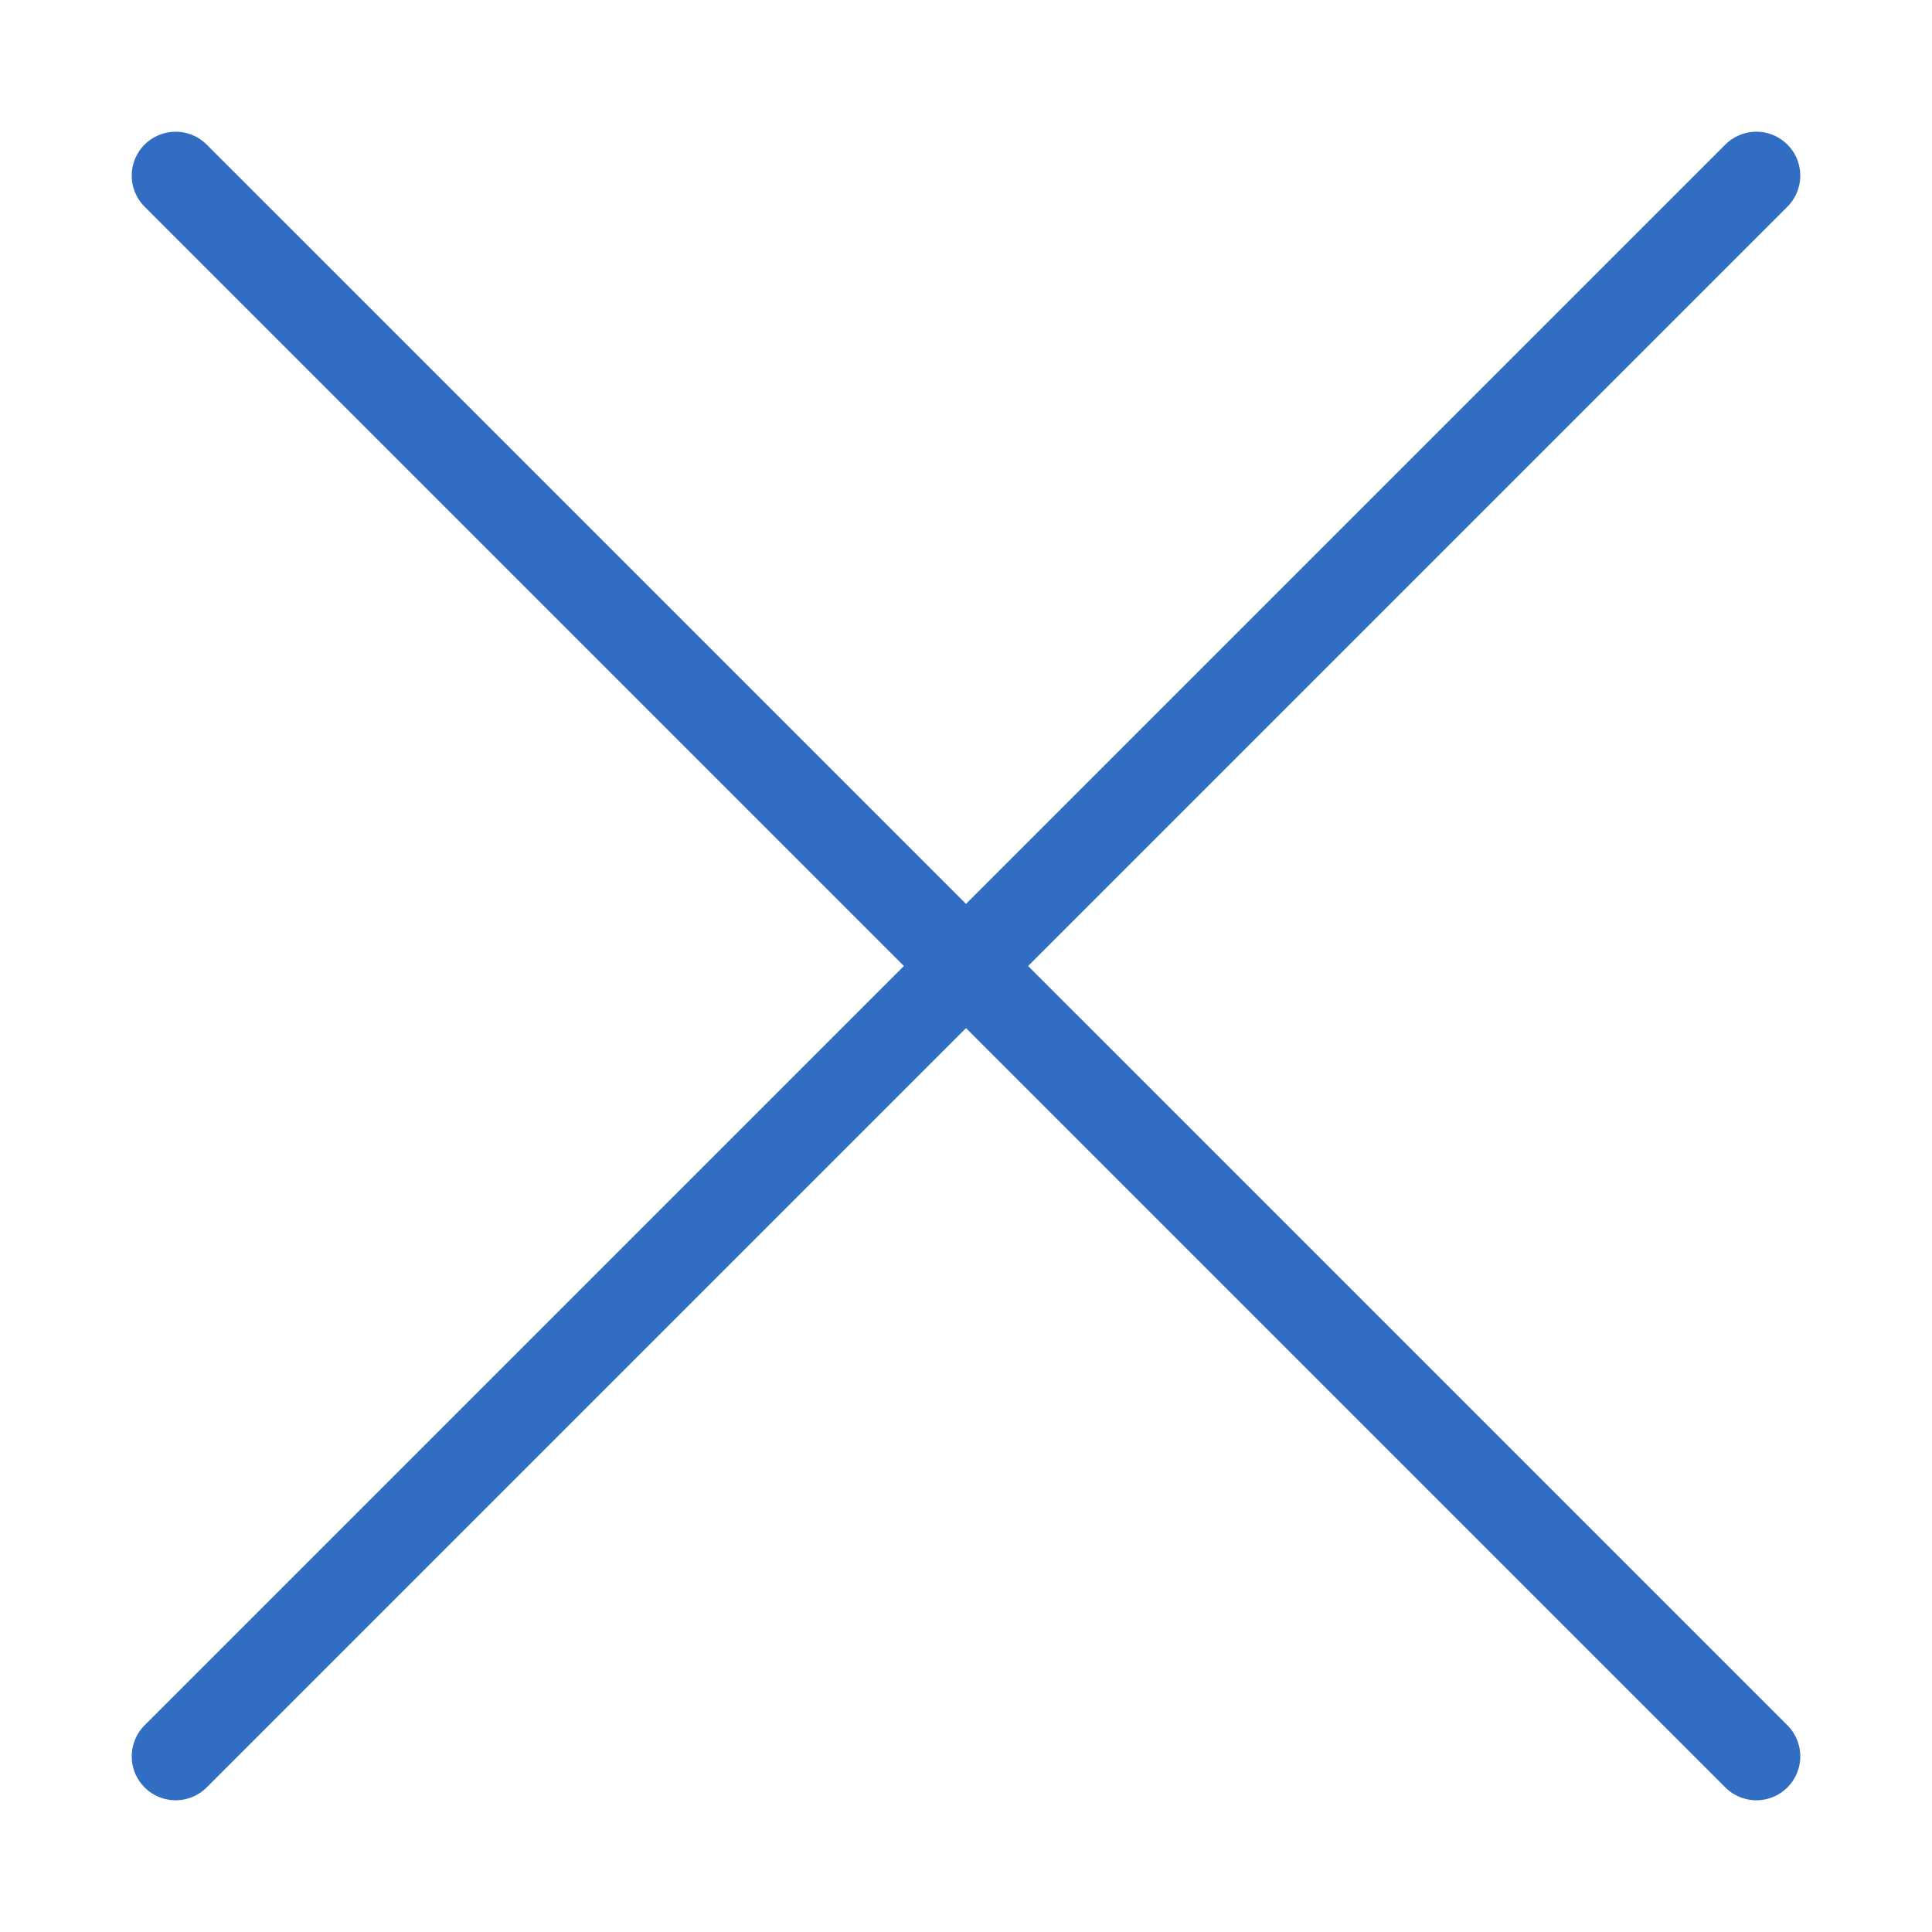
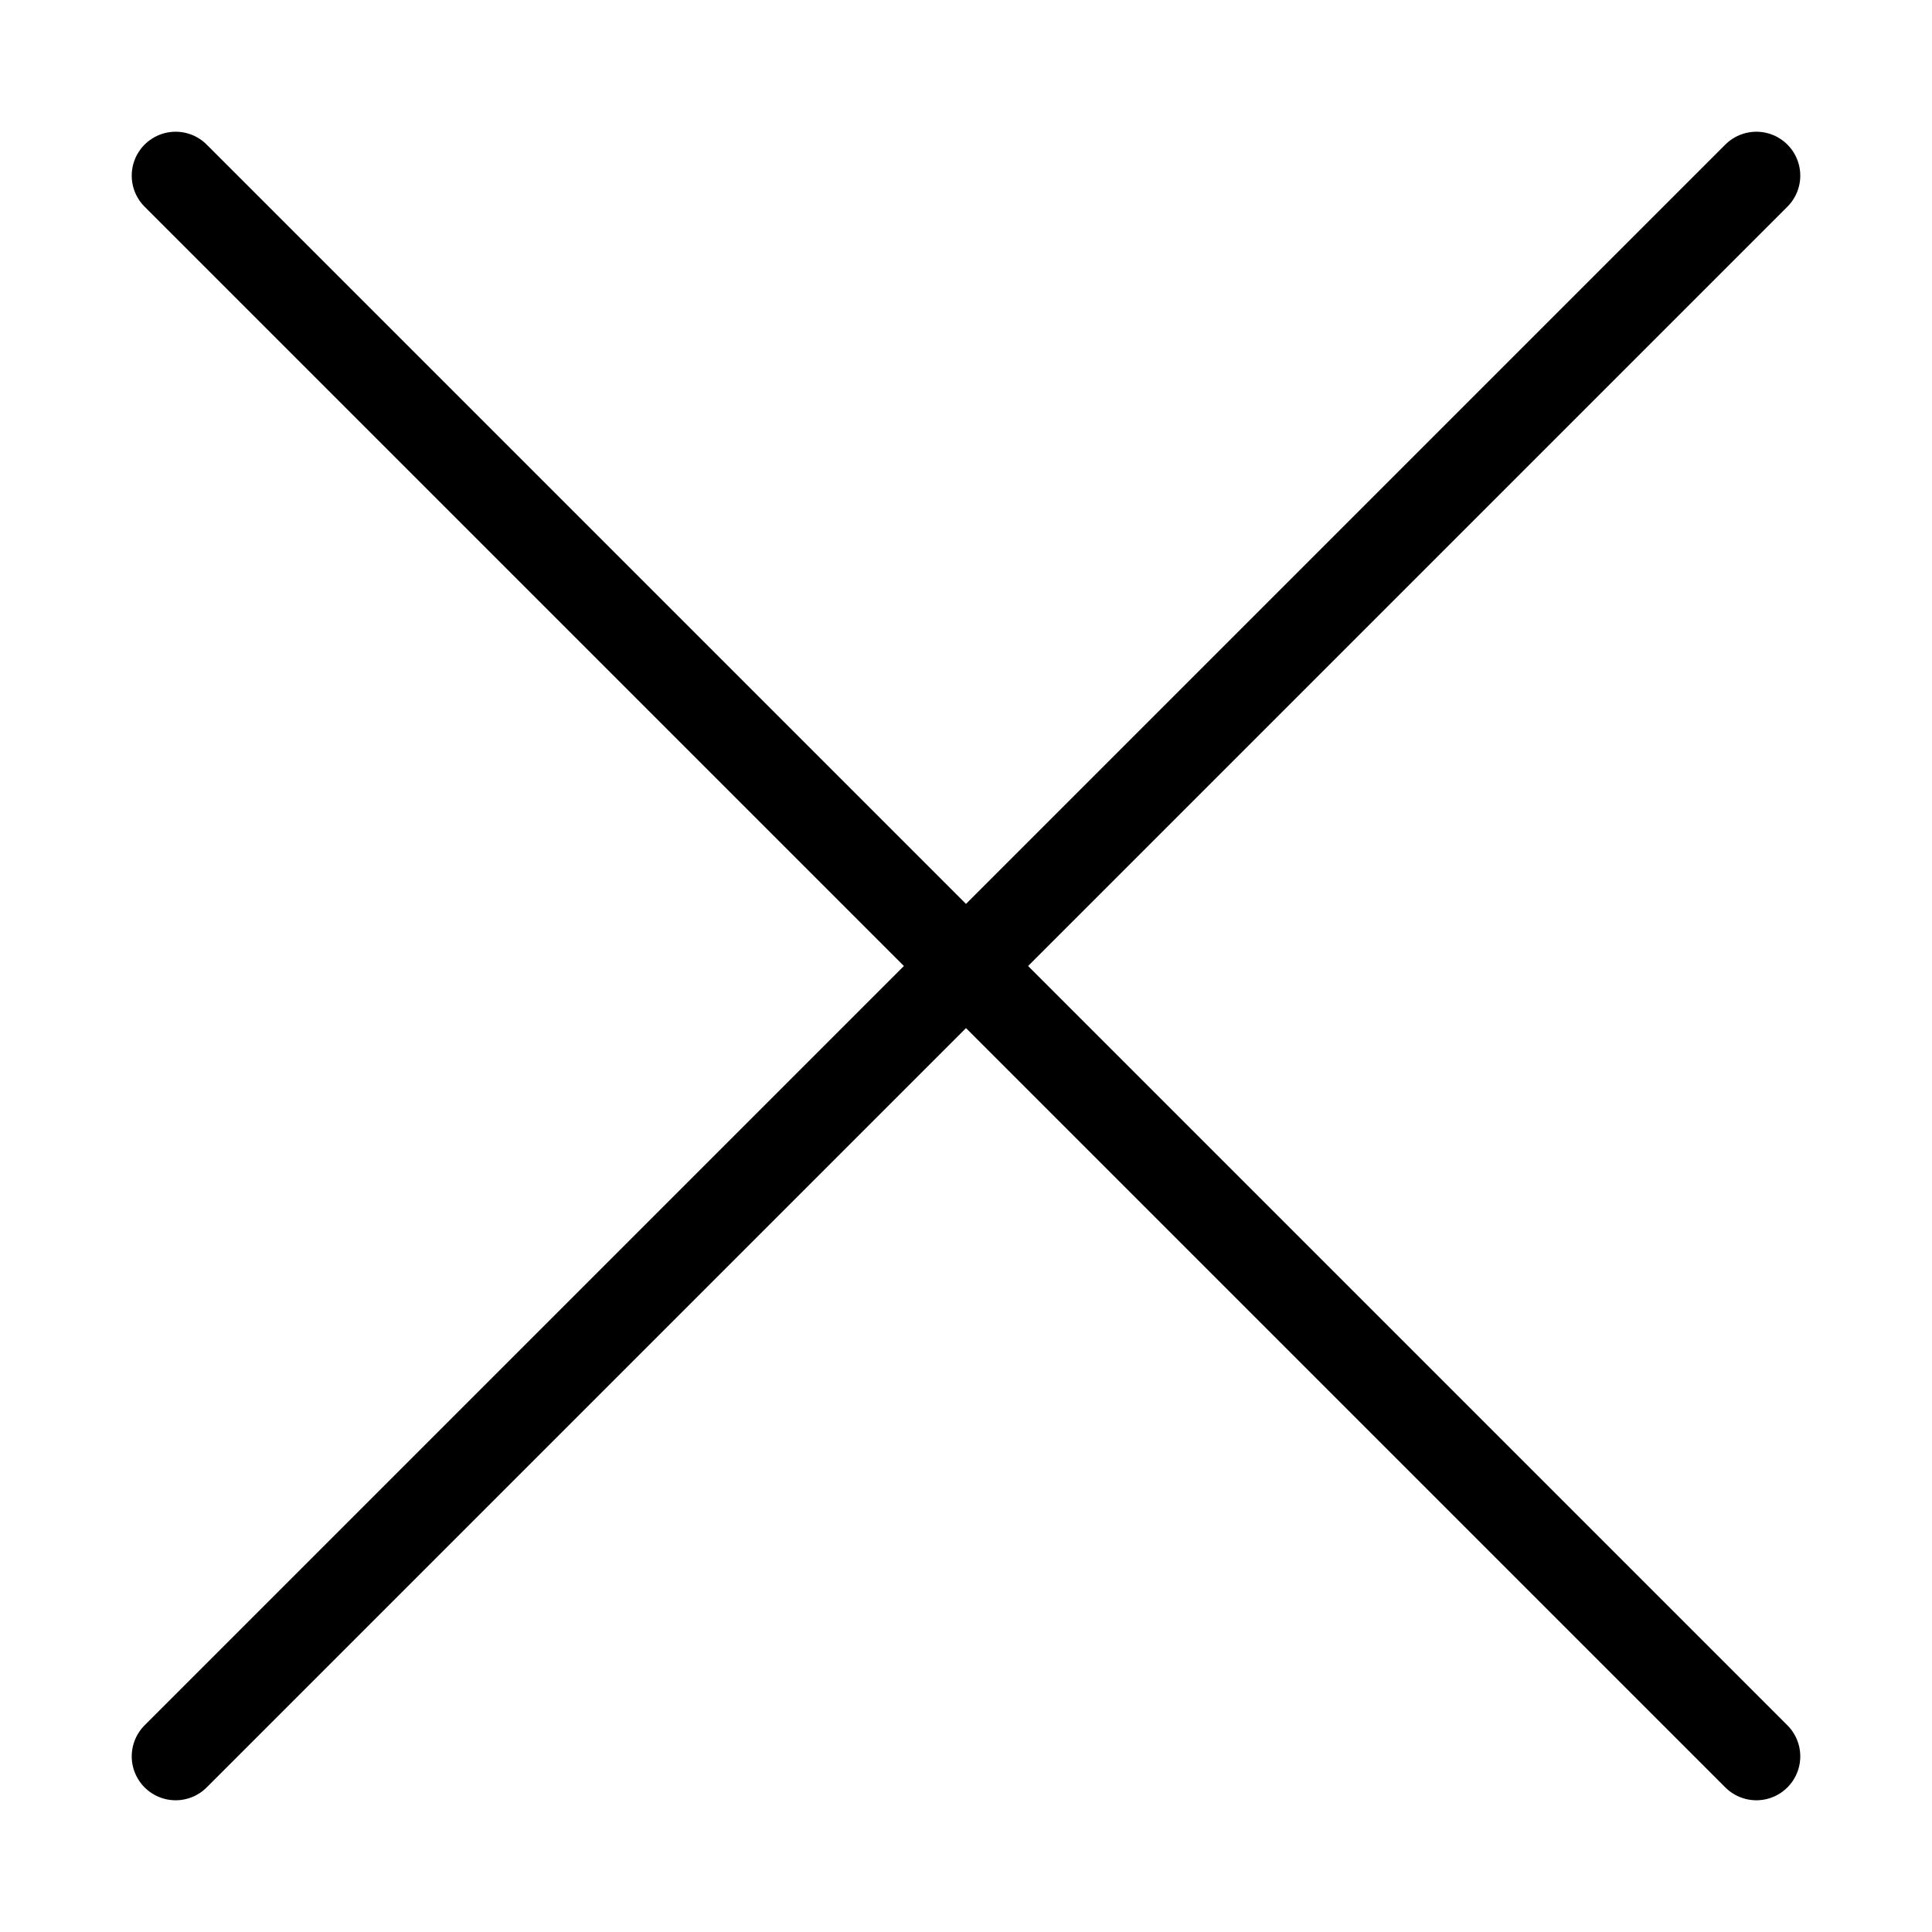
<svg xmlns="http://www.w3.org/2000/svg" width="22" height="22" viewBox="0 0 22 22" fill="none">
-   <path d="M2 20L11 11M11 11L20 2M11 11L20 20M11 11L2 2" stroke="#316DC2" stroke-linecap="round" stroke-linejoin="round" />
+   <path d="M2 20L11 11M11 11L20 2M11 11L20 20M11 11L2 2" stroke="currentColor" stroke-linecap="round" stroke-linejoin="round" />
</svg>
